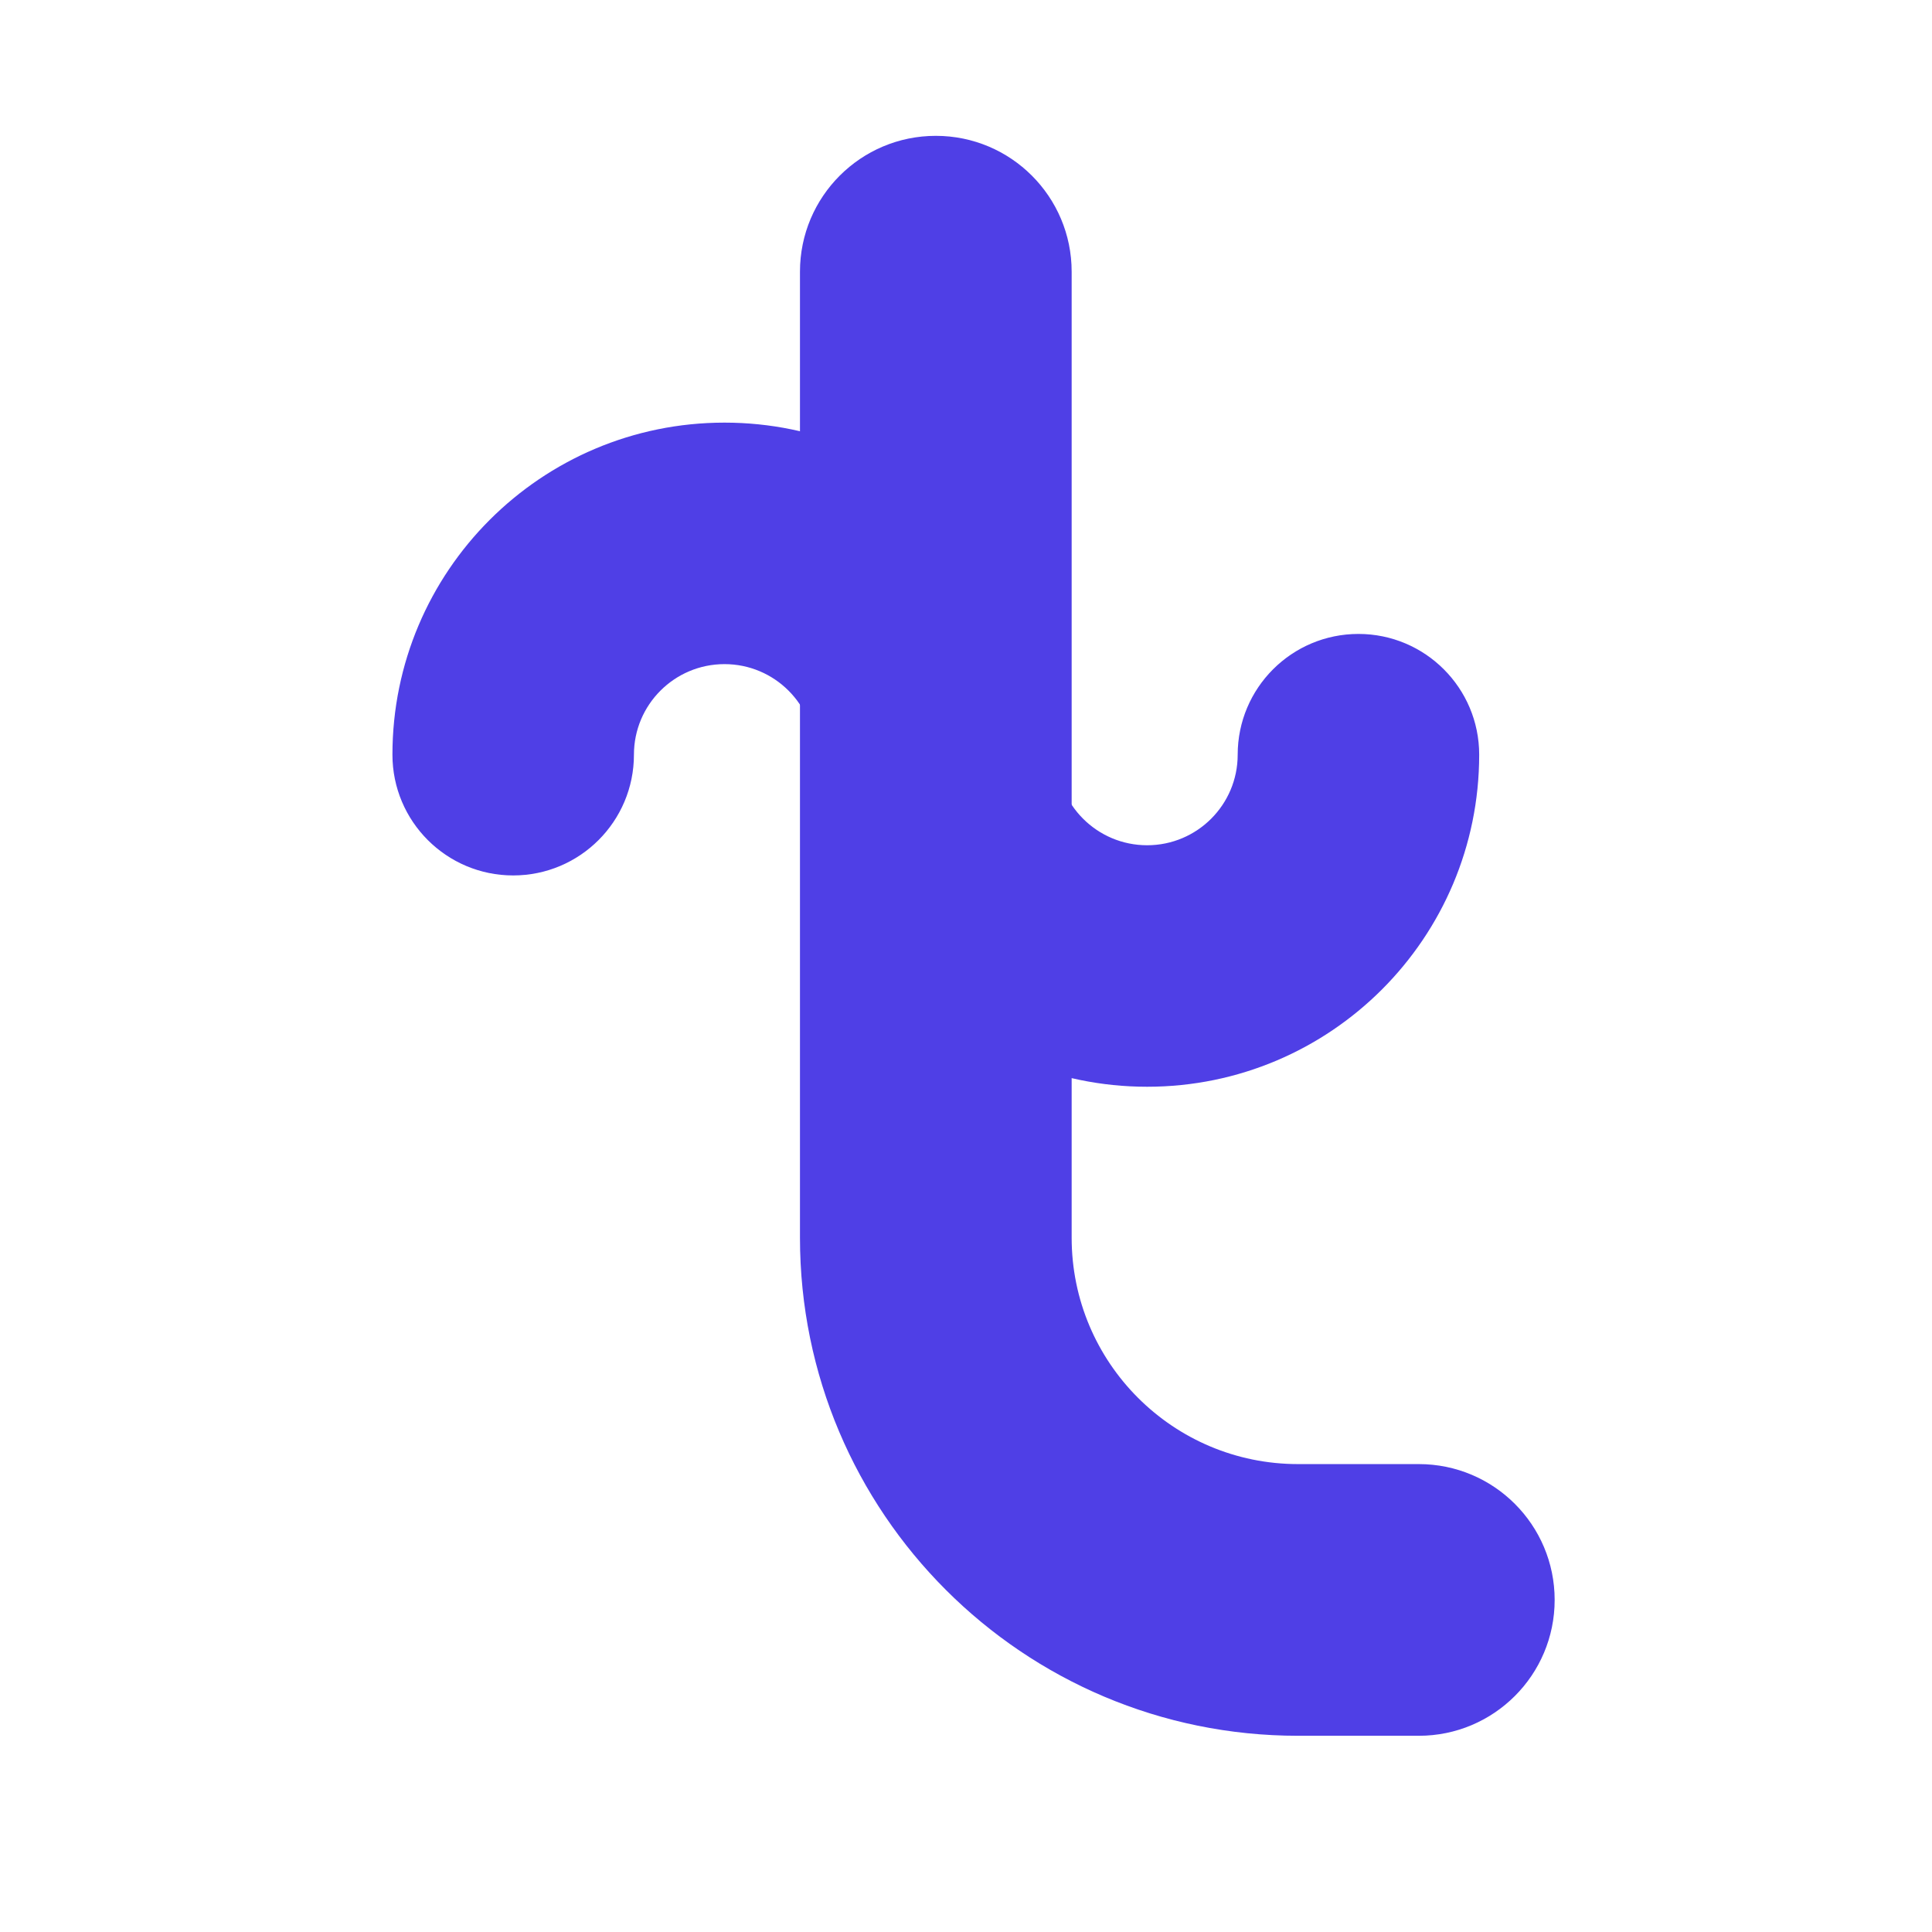
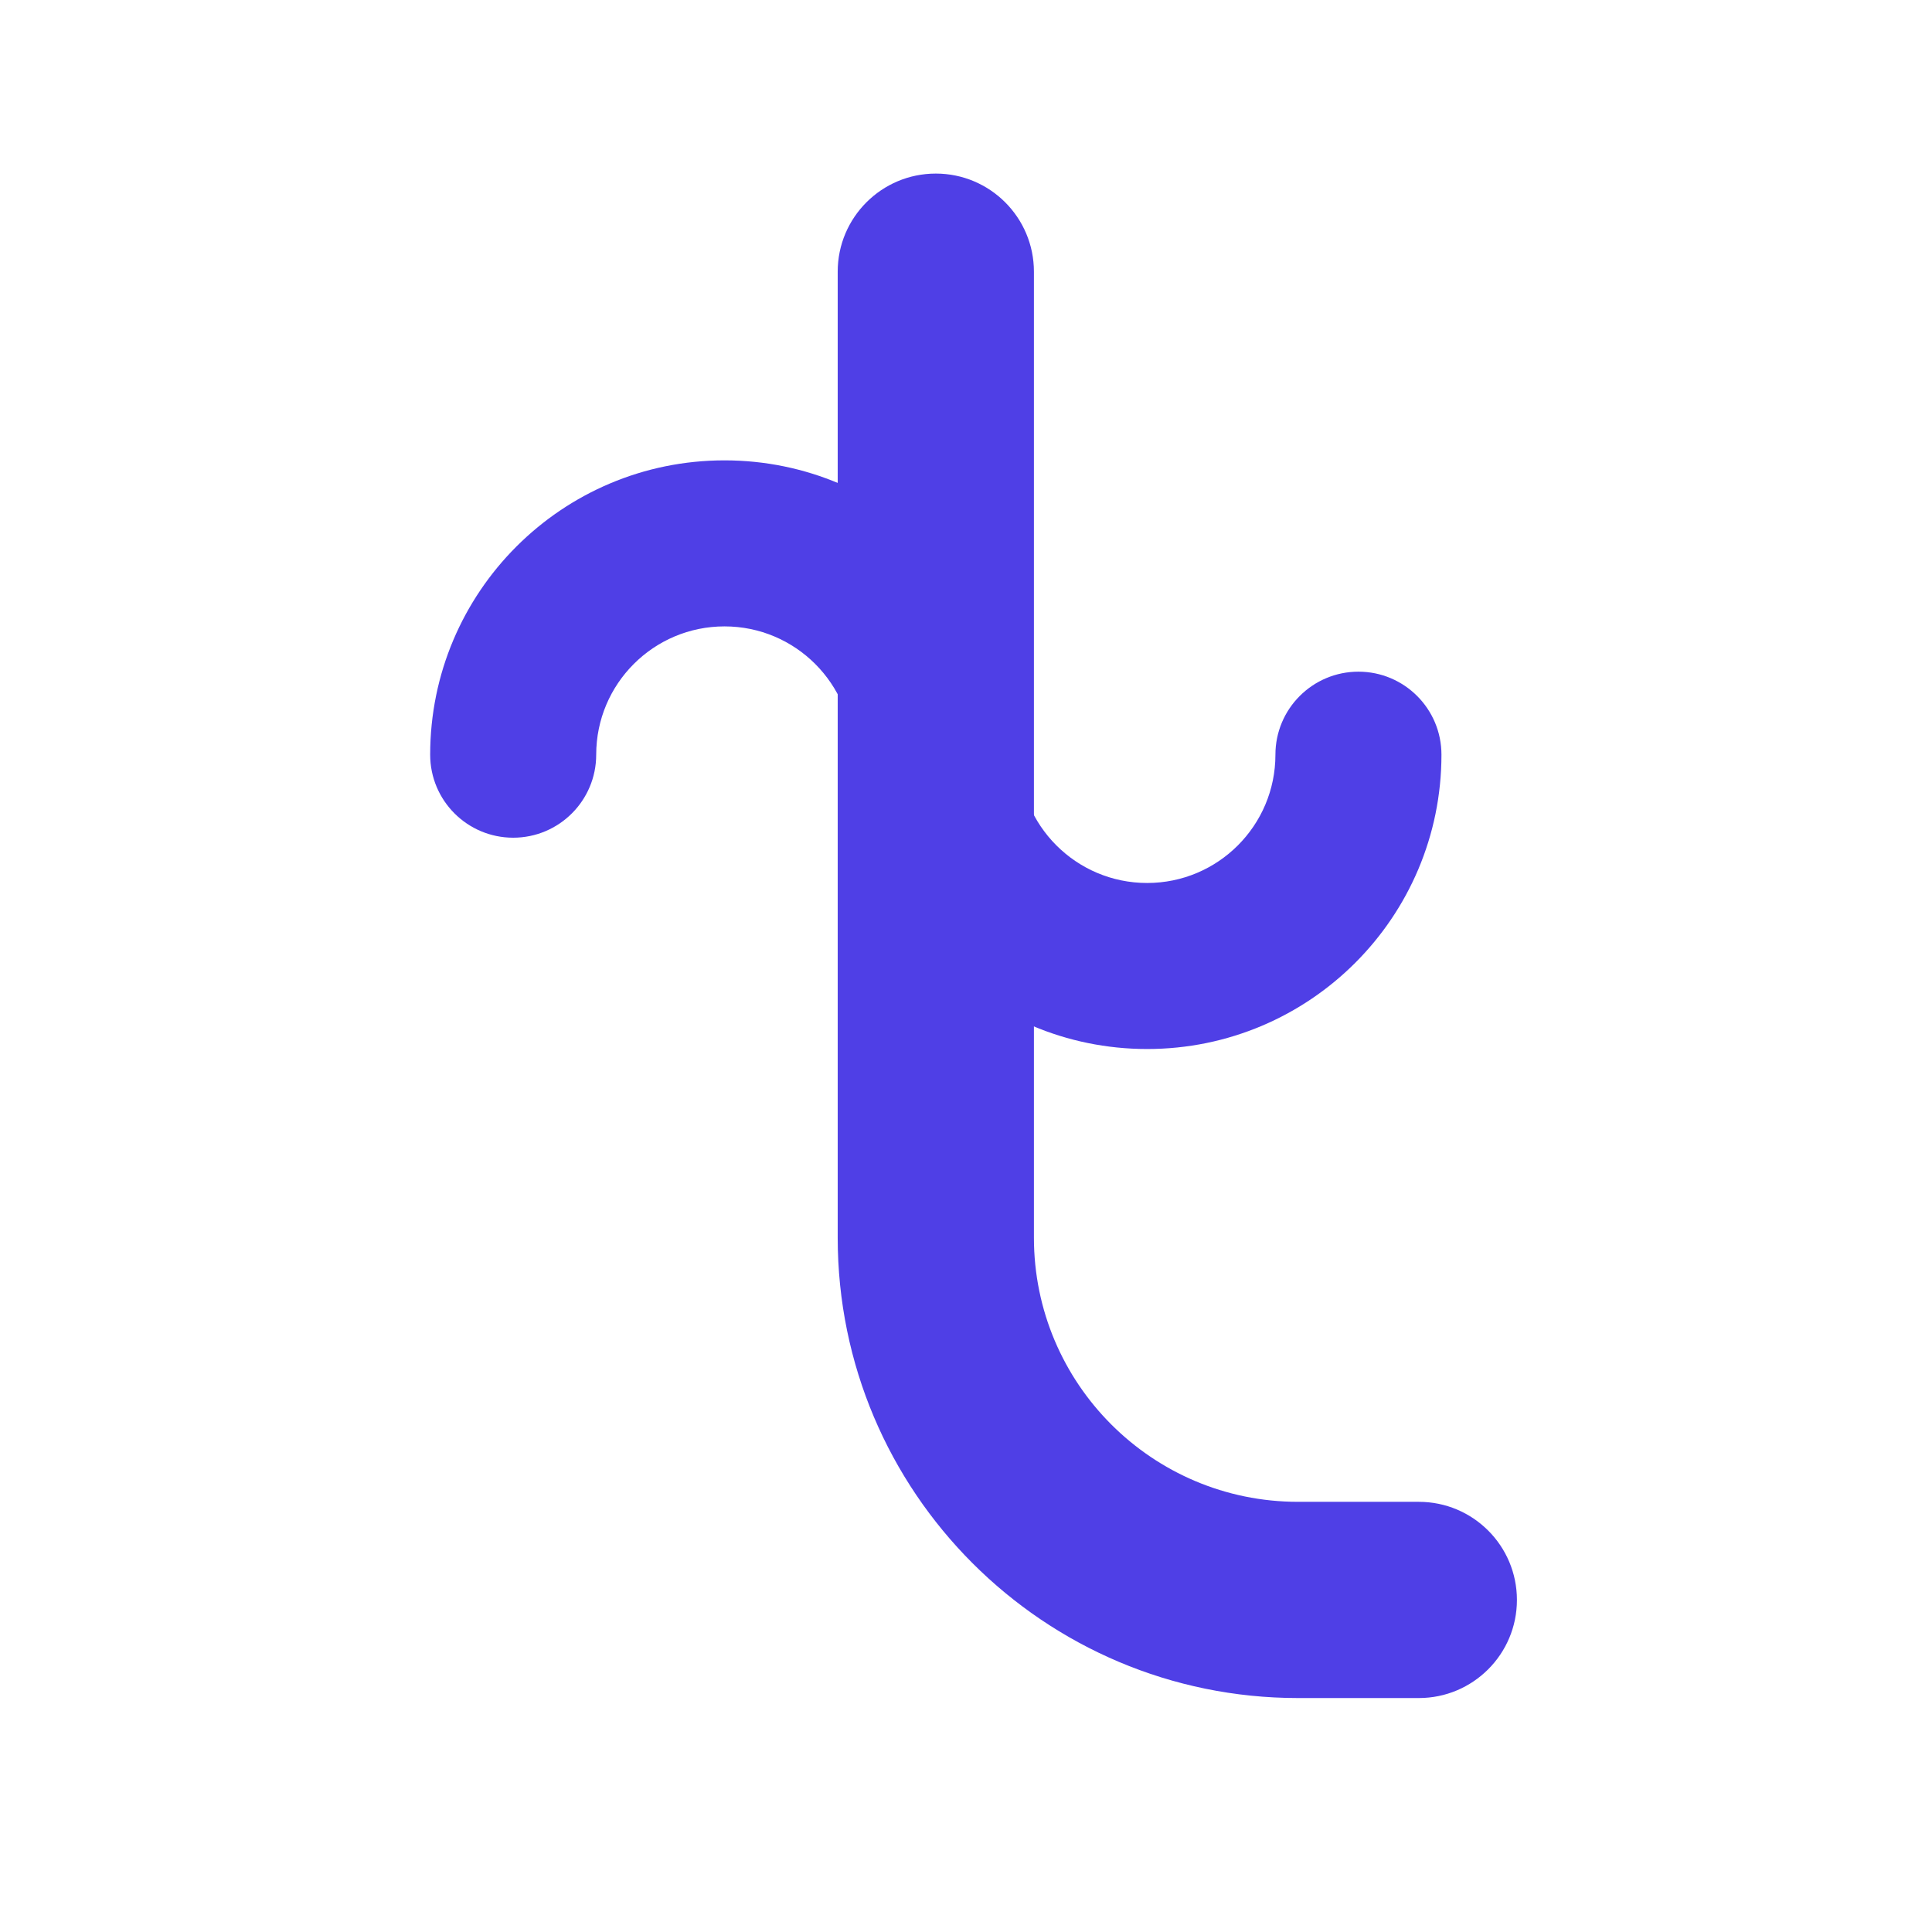
<svg xmlns="http://www.w3.org/2000/svg" fill="#4f3fe6" viewBox="0 0 256 256">
  <g fill="#4f3fe6">
-     <path d="M106 36V164A66 66 0 0 0 172 230H188A18 18 0 0 0 188 194H172A30 30 0 0 1 142 164V36A18 18 0 0 0 106 36Z" />
-     <path d="M52 100A44 44 0 0 1 140 100A12 12 0 0 0 164 100A16 16 0 0 1 196 100A44 44 0 0 1 108 100A12 12 0 0 0 84 100A16 16 0 0 1 52 100Z" />
+     <path d="M111 36V164A61 61 0 0 0 172 225H188A13 13 0 0 0 188 199H172A35 35 0 0 1 137 164V36A13 13 0 0 0 111 36Z" />
+     <path d="M57 100A39 39 0 0 1 135 100A17 17 0 0 0 169 100A11 11 0 0 1 191 100A39 39 0 0 1 113 100A17 17 0 0 0 79 100A11 11 0 0 1 57 100Z" />
  </g>
</svg>
